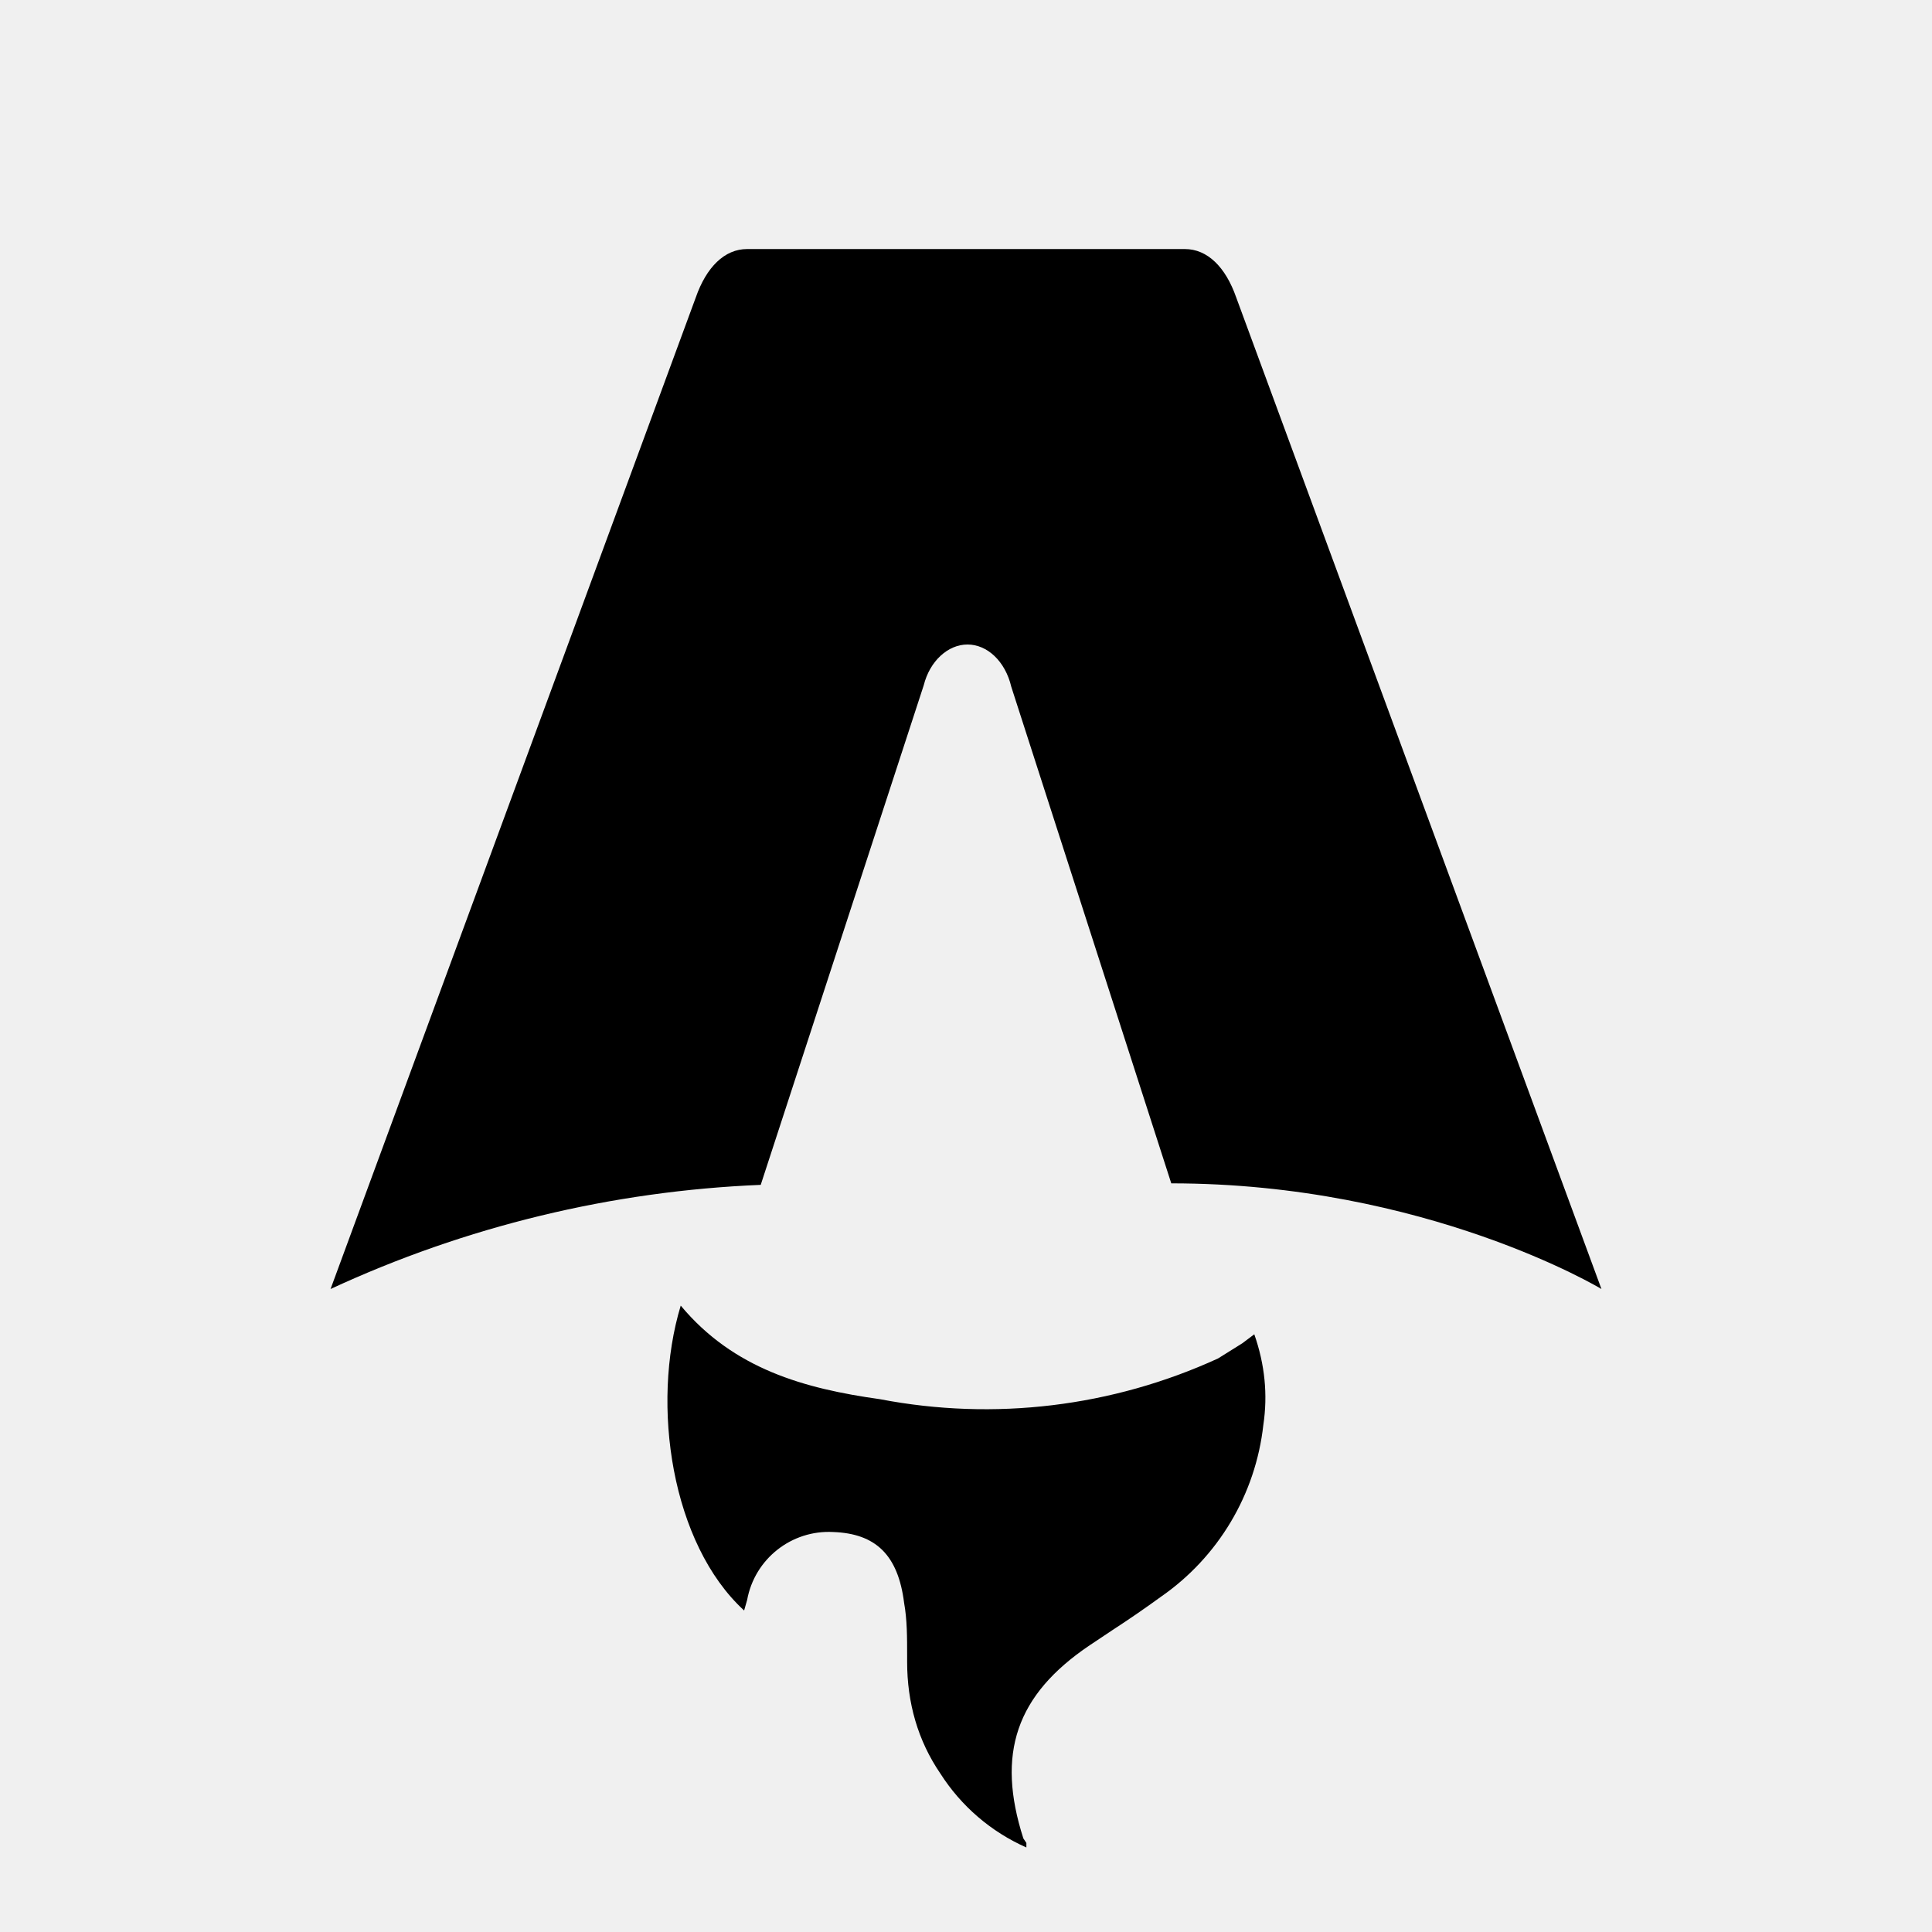
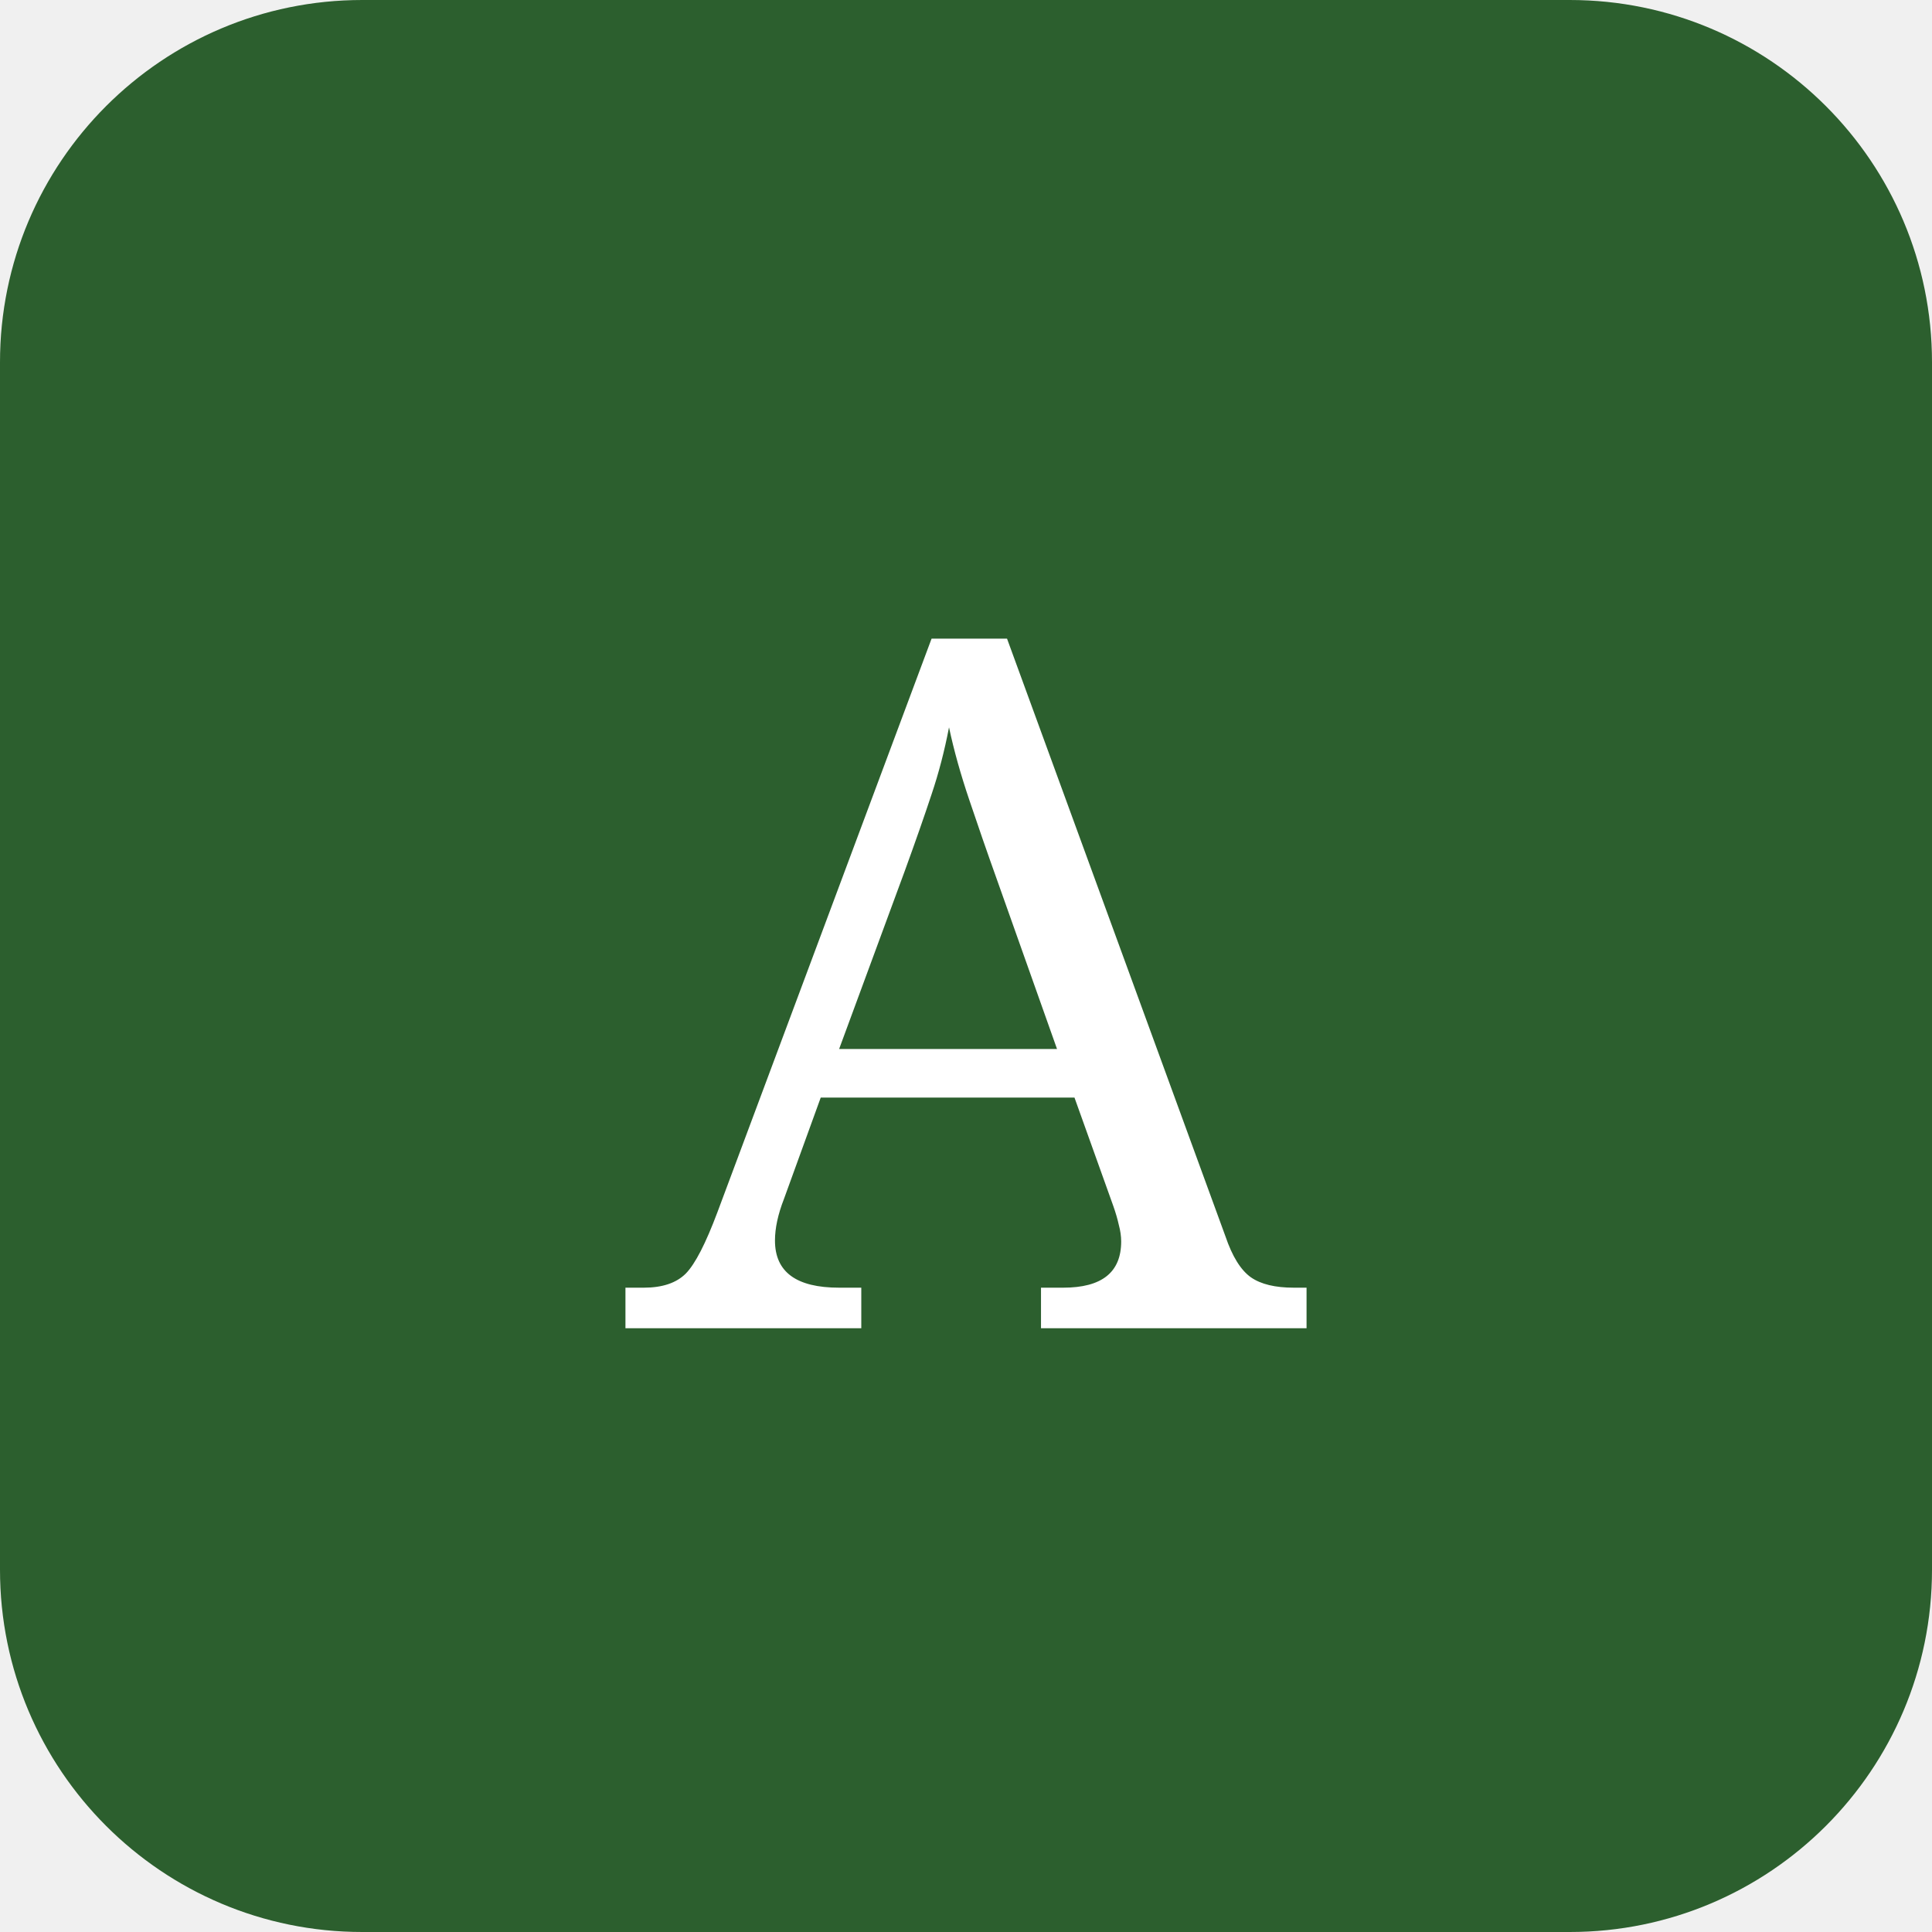
- <svg xmlns="http://www.w3.org/2000/svg" fill="none" viewBox="0 0 128 128">
-   <path d="M50.4 78.5a75.1 75.1 0 0 0-28.5 6.9l24.2-65.7c.7-2 1.9-3.2 3.4-3.2h29c1.5 0 2.7 1.2 3.4 3.2l24.2 65.7s-11.6-7-28.5-7L67 45.5c-.4-1.7-1.6-2.8-2.9-2.8-1.3 0-2.5 1.1-2.9 2.7L50.4 78.5Zm-1.1 28.2Zm-4.2-20.2c-2 6.6-.6 15.8 4.2 20.2a17.5 17.5 0 0 1 .2-.7 5.5 5.5 0 0 1 5.7-4.5c2.8.1 4.3 1.5 4.7 4.7.2 1.1.2 2.3.2 3.5v.4c0 2.7.7 5.2 2.2 7.4a13 13 0 0 0 5.7 4.9v-.3l-.2-.3c-1.8-5.6-.5-9.5 4.4-12.8l1.5-1a73 73 0 0 0 3.2-2.2 16 16 0 0 0 6.8-11.4c.3-2 .1-4-.6-6l-.8.6-1.6 1a37 37 0 0 1-22.4 2.7c-5-.7-9.7-2-13.2-6.2Z" />
-   <style>
-         path { fill: #000; }
-         @media (prefers-color-scheme: dark) {
-             path { fill: #FFF; }
-         }
-     </style>
+ <svg xmlns="http://www.w3.org/2000/svg" viewBox="0 0 64 64">
+   <rect width="64" height="64" rx="12" fill="#2C5F2E" />
+   <text x="32" y="44" font-family="Georgia,serif" font-size="32" fill="white" text-anchor="middle">A</text>
</svg>
